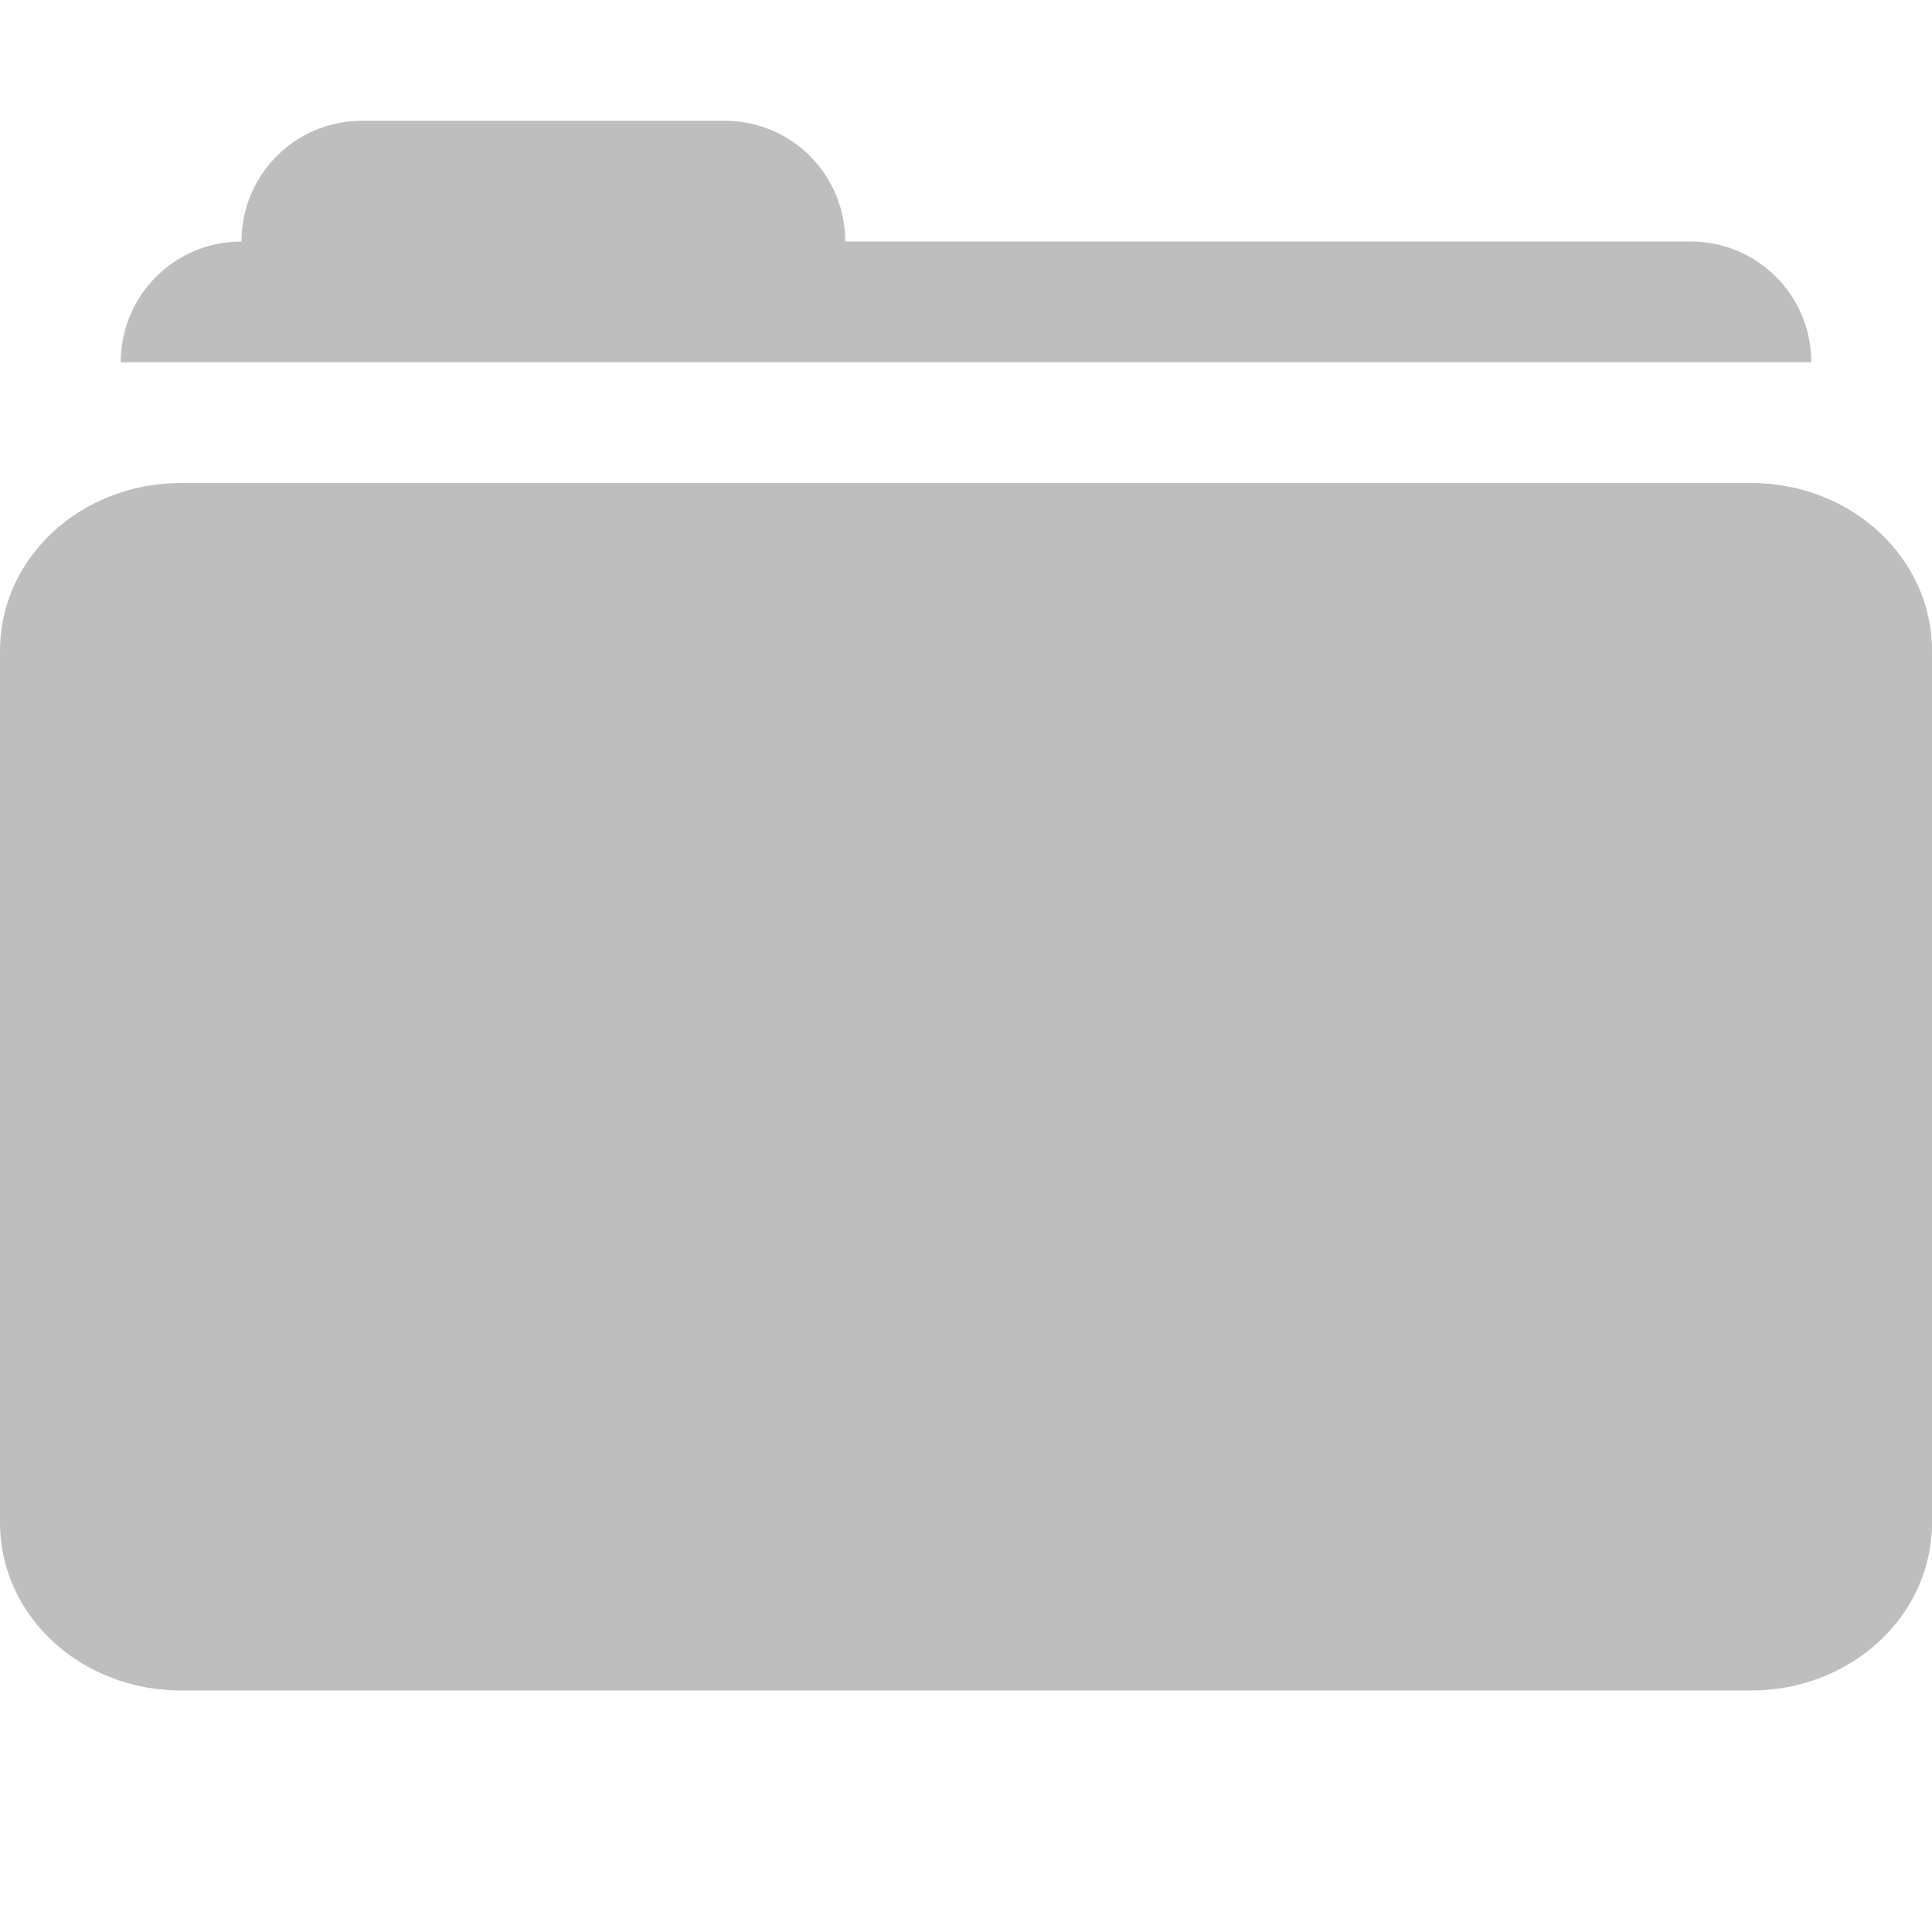
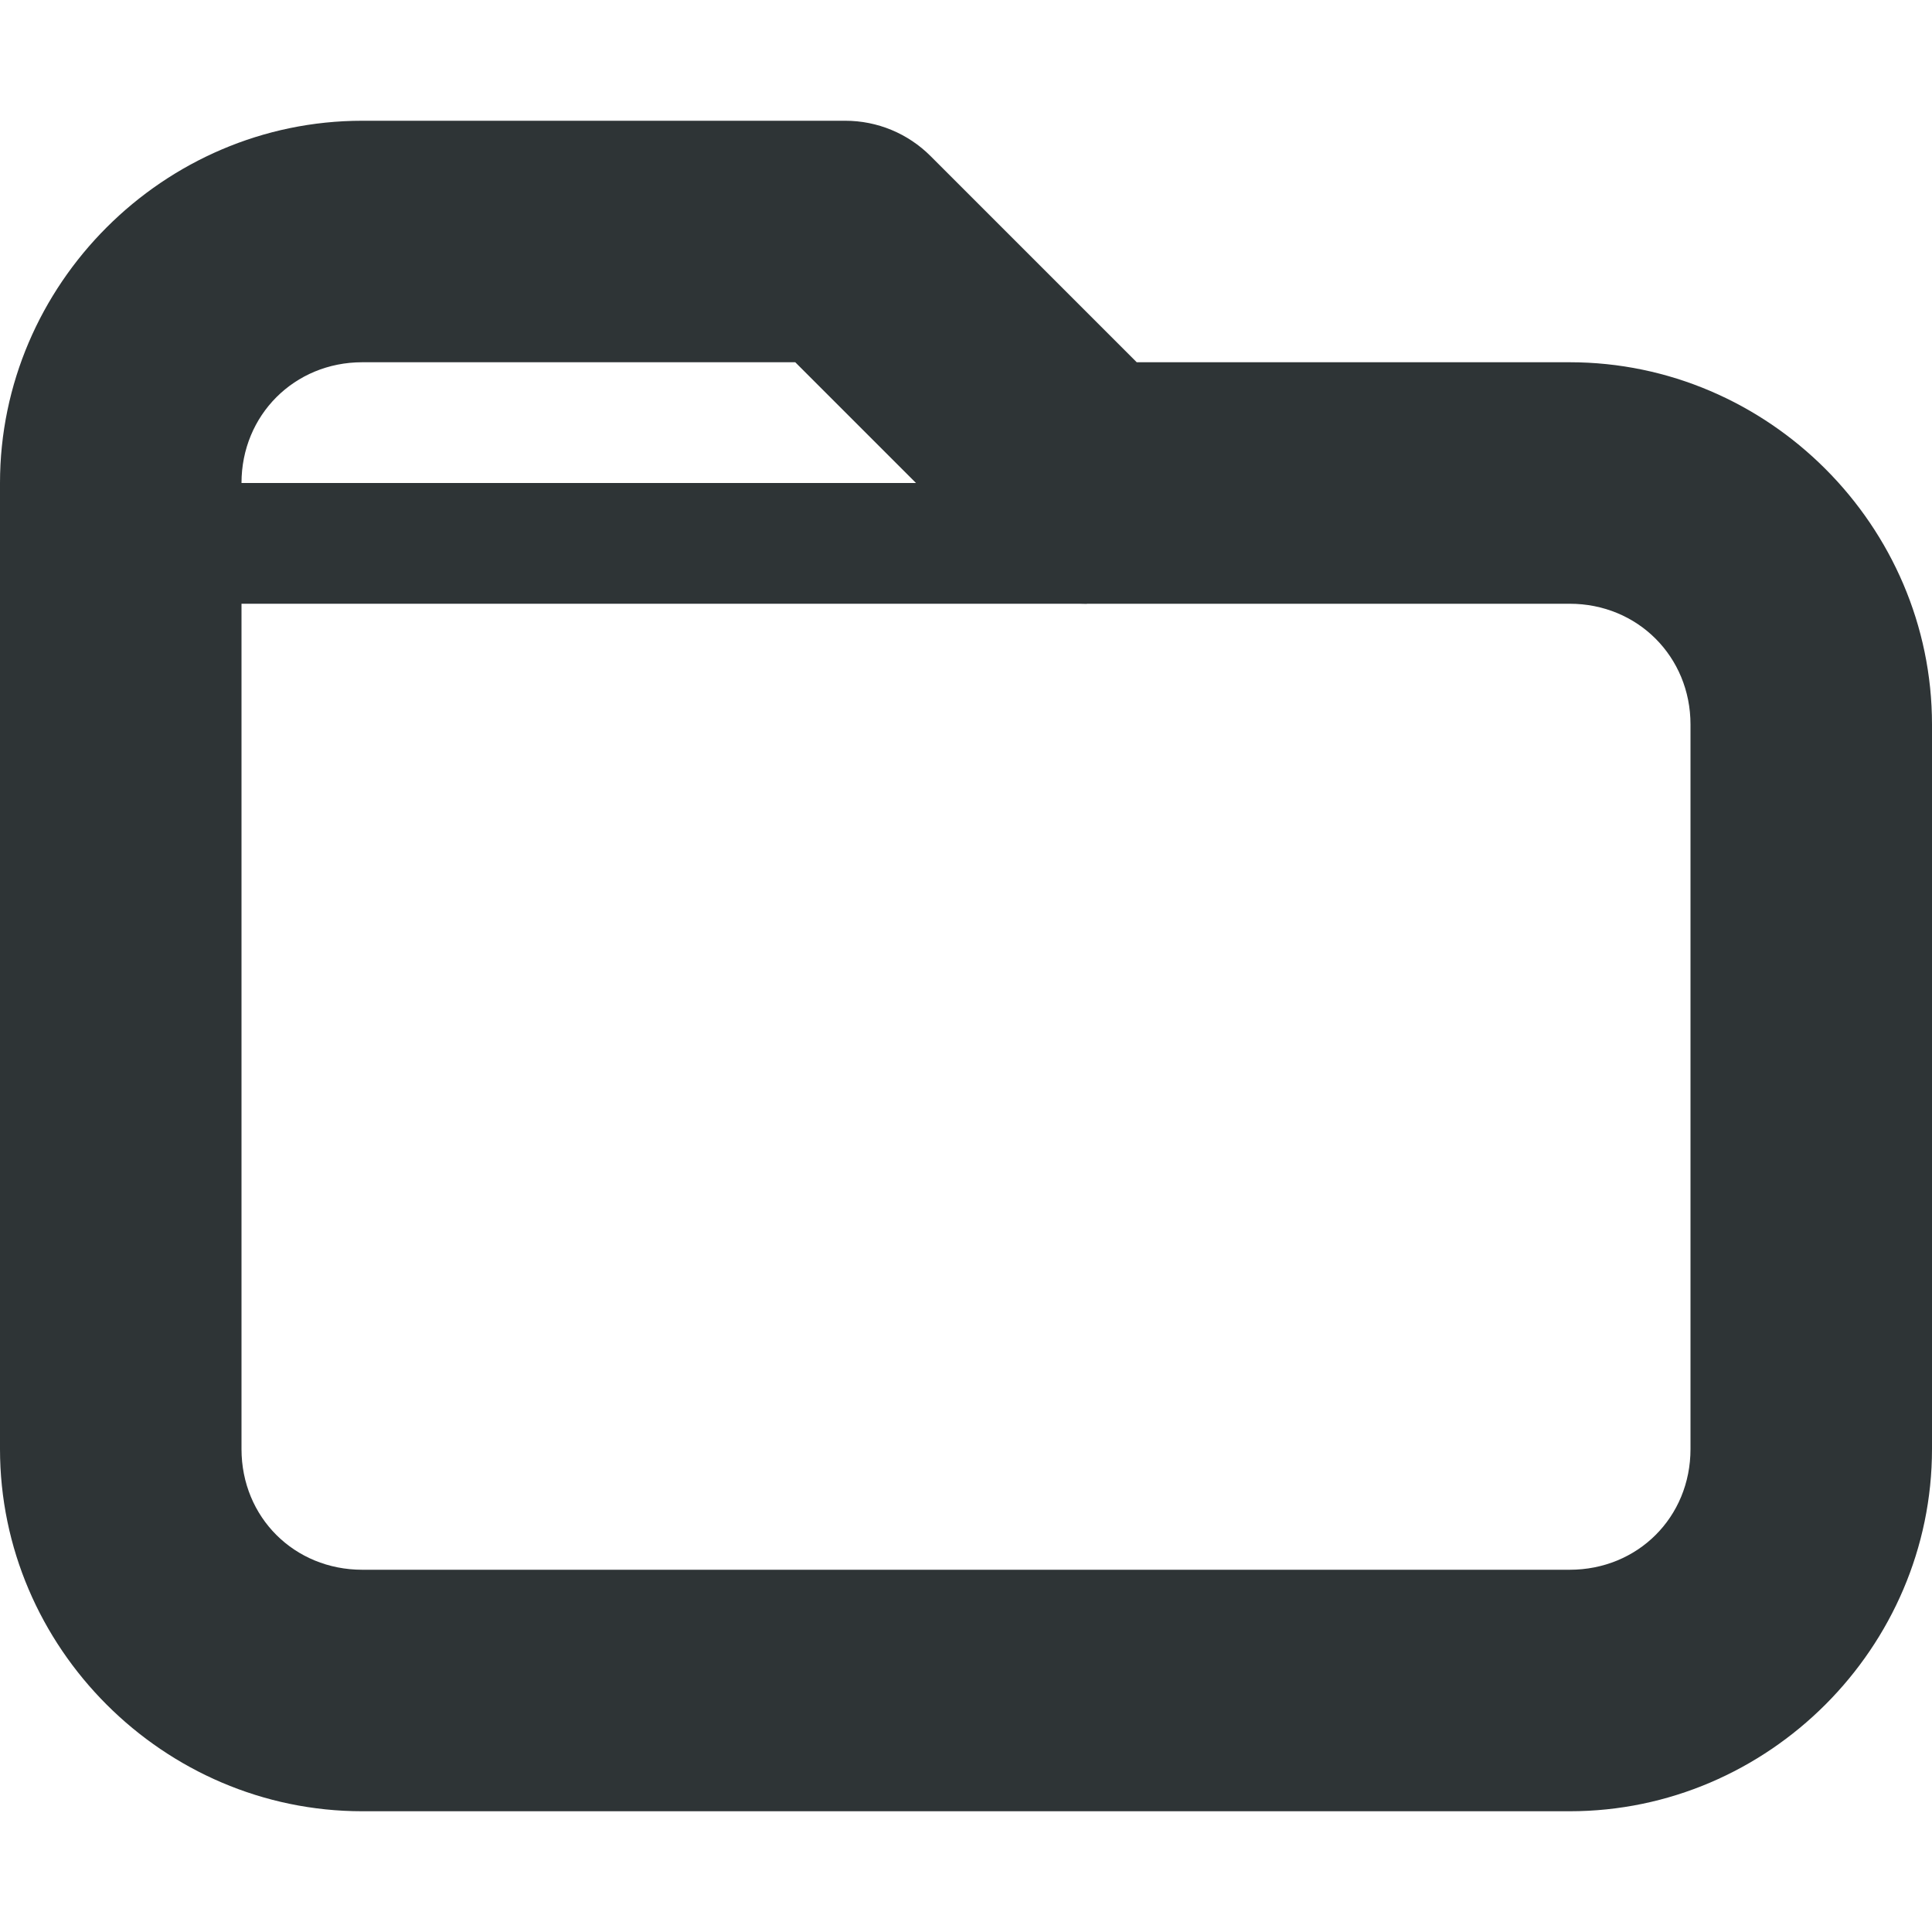
- <svg xmlns="http://www.w3.org/2000/svg" xmlns:ns1="http://www.openswatchbook.org/uri/2009/osb" width="16" height="16" id="svg2" version="1.0" style="display:inline">
-   <defs id="defs4">
-     <linearGradient ns1:paint="solid" id="linearGradient5606">
-       <stop style="stop-color:#000000;stop-opacity:1;" offset="0" id="stop5608" />
-     </linearGradient>
-     <filter id="filter7554" color-interpolation-filters="sRGB">
-       <feBlend mode="darken" in2="BackgroundImage" id="feBlend7556" />
-     </filter>
-   </defs>
-   <g style="display:inline" id="layer1">
-     <path style="display:inline;fill:#bebebe;fill-opacity:1;stroke:none" d="M 3,1 C 2.446,1 2,1.446 2,2 1.446,2 1,2.446 1,3 L 2,3 15,3 C 15,2.446 14.554,2 14,2 L 7,2 C 7,1.446 6.554,1 6,1 Z" id="path3028" />
-     <path style="display:inline;fill:#bebebe;fill-opacity:1;stroke:none" d="M 1.5,4 C 0.669,4 0,4.619 0,5.389 L 0,12.611 C 0,13.381 0.669,14 1.5,14 l 13,0 C 15.331,14 16,13.381 16,12.611 L 16,5.389 C 16,4.619 15.331,4 14.5,4 Z" id="path3040" />
-     <g id="layer9" style="display:inline" transform="translate(-840.0002,470.0069)" />
-     <g id="layer10" style="display:inline;filter:url(#filter7554)" transform="translate(-840.0002,470.0069)" />
-     <g id="layer14" style="display:inline" transform="translate(-840.0002,470.0069)" />
-     <g id="layer15" style="display:inline" transform="translate(-840.0002,470.0069)" />
-     <g id="g71291" style="display:inline" transform="translate(-840.0002,470.0069)" />
-     <g id="layer2" style="display:inline" transform="translate(-599,3.006937)" />
-     <g id="g6058" style="display:inline" transform="translate(-599,3.006937)" />
-     <g id="layer12" style="display:inline" transform="translate(-840.0002,470.0069)" />
+ <svg xmlns="http://www.w3.org/2000/svg" height="16px" viewBox="0 0 16 16" width="16px">
+   <g fill="#2e3436">
+     <path d="m 1 4 v 1 h 8 v -1 z m 0 0" />
+     <path d="m 3 1 c -1.645 0 -3 1.355 -3 3 v 8 c 0 1.645 1.355 3 3 3 h 10 c 1.645 0 3 -1.355 3 -3 v -6 c 0 -1.645 -1.355 -3 -3 -3 h -3.586 l -1.707 -1.707 c -0.188 -0.188 -0.441 -0.293 -0.707 -0.293 z m 0 2 h 3.586 l 1.707 1.707 c 0.188 0.188 0.441 0.293 0.707 0.293 h 4 c 0.562 0 1 0.438 1 1 v 6 c 0 0.566 -0.438 1 -1 1 h -10 c -0.562 0 -1 -0.434 -1 -1 v -8 c 0 -0.562 0.438 -1 1 -1 z m 0 0" />
  </g>
</svg>
